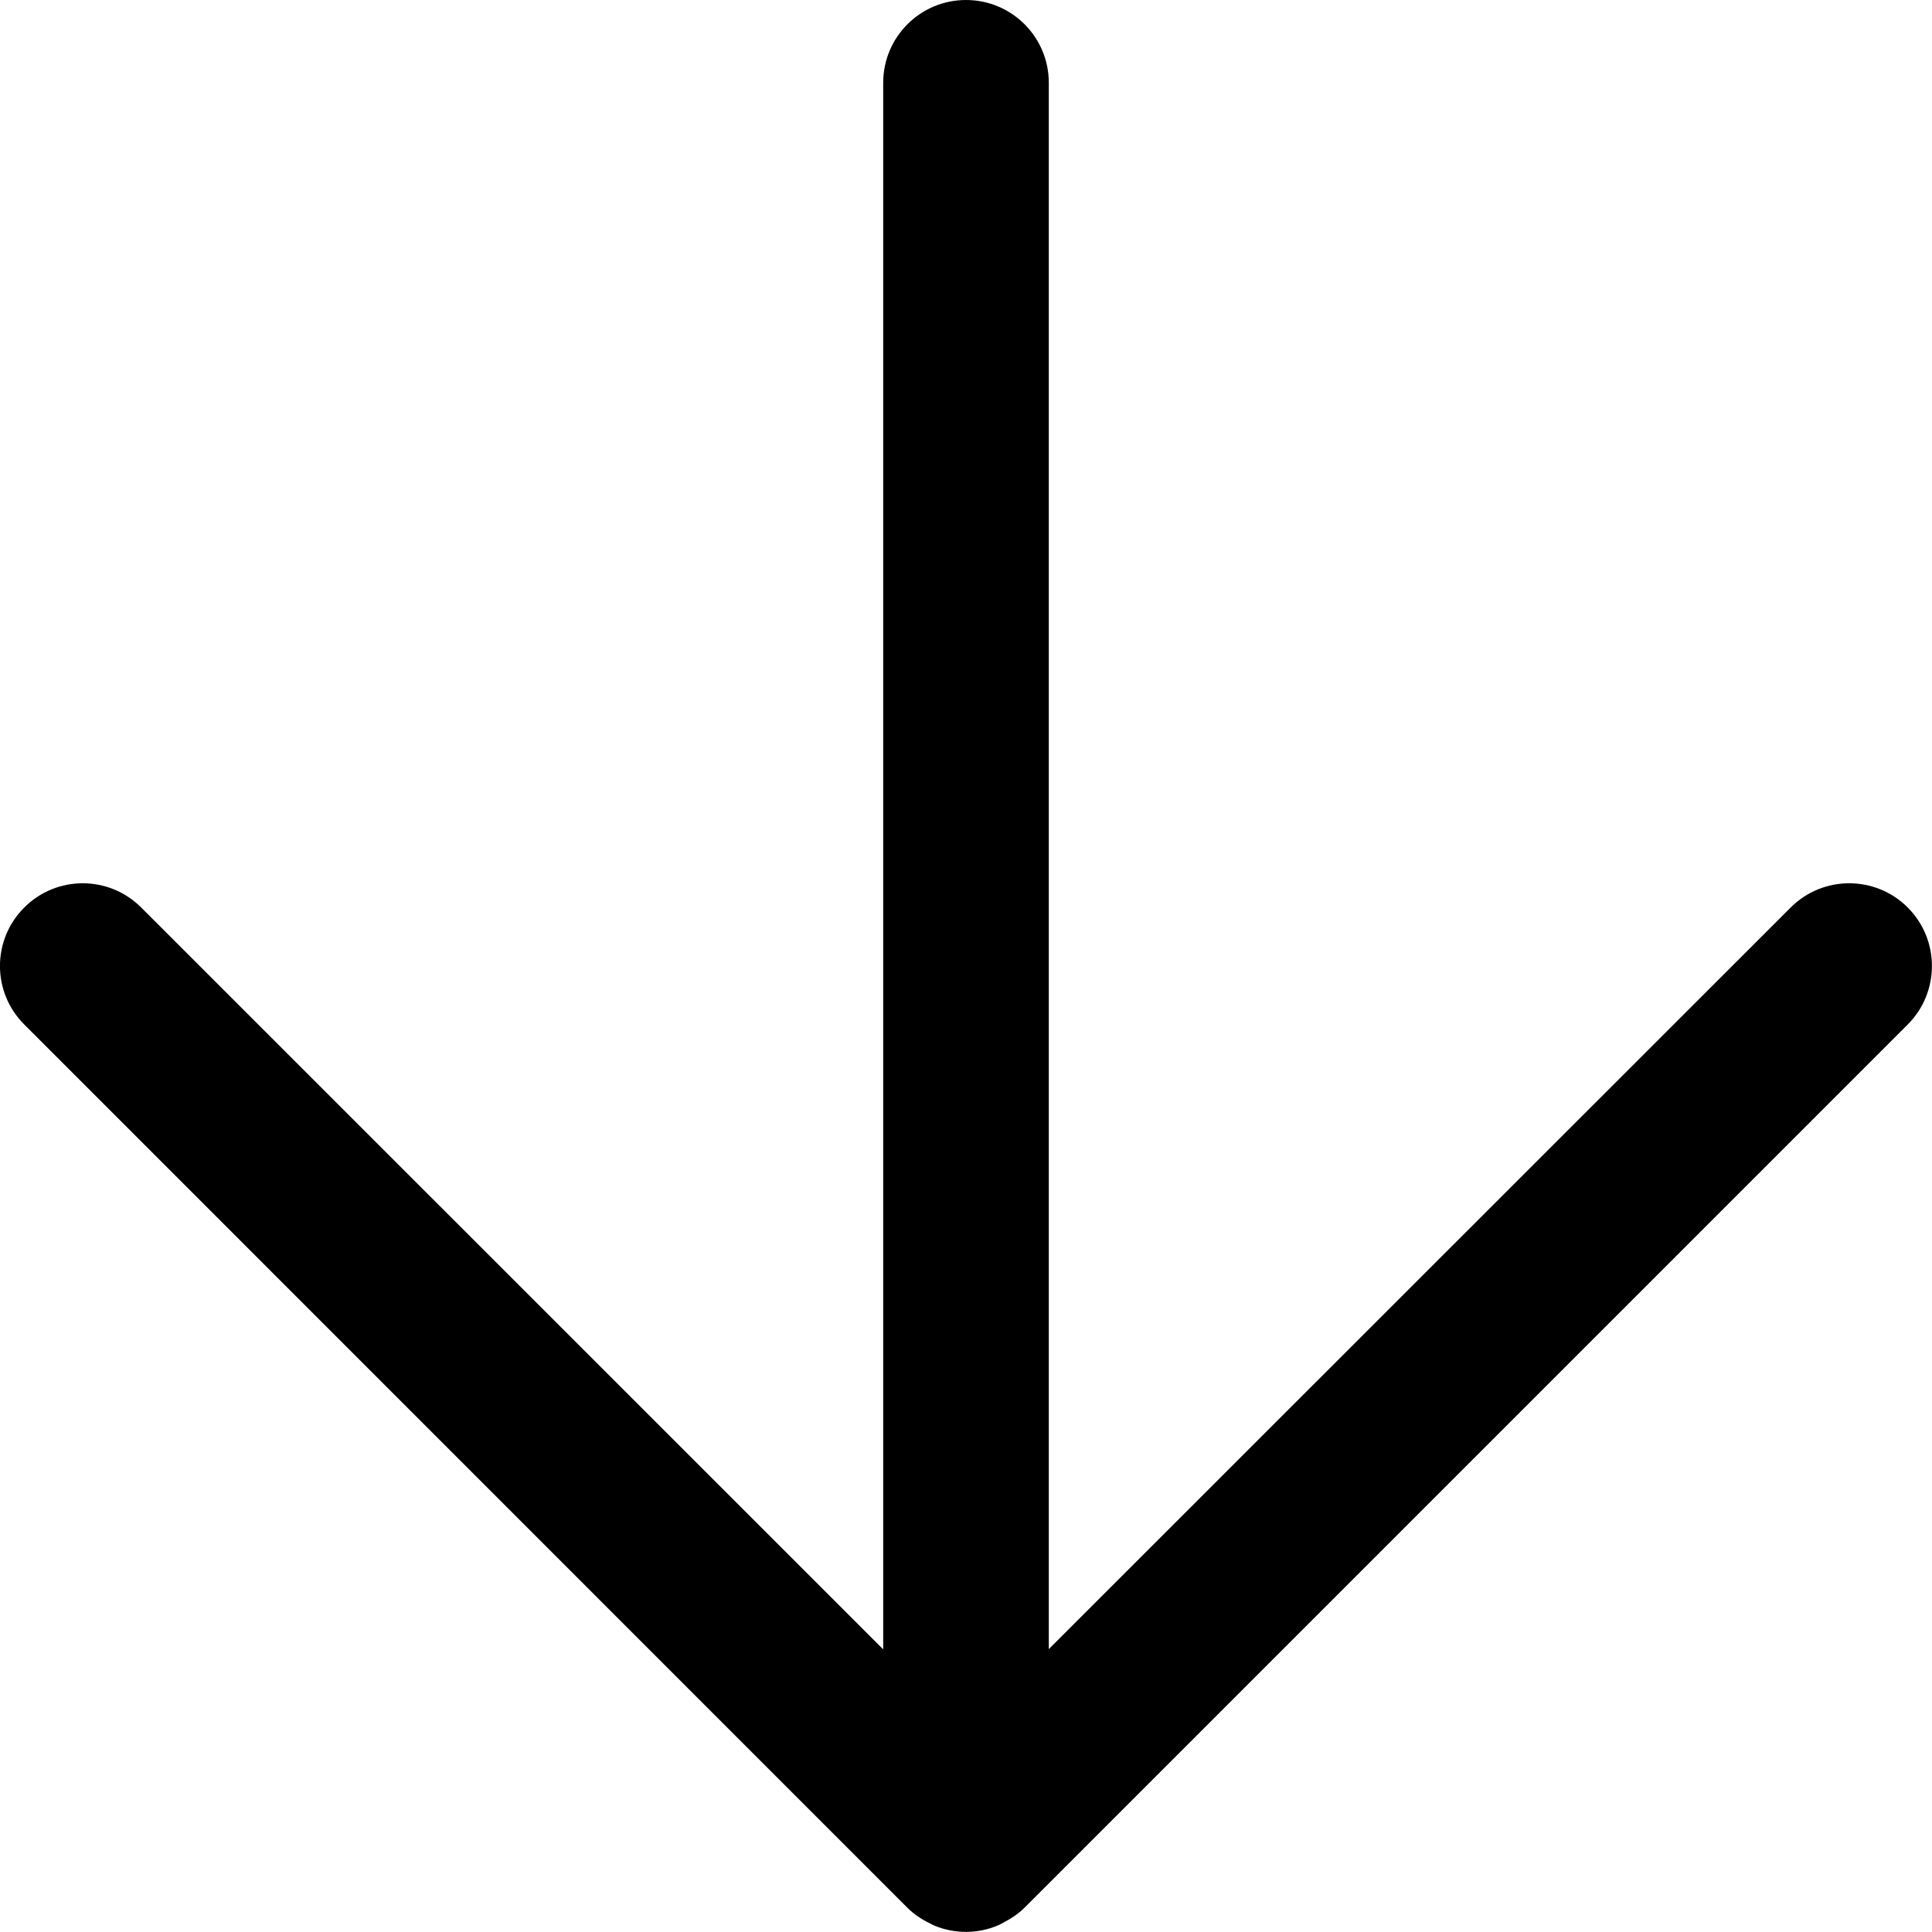
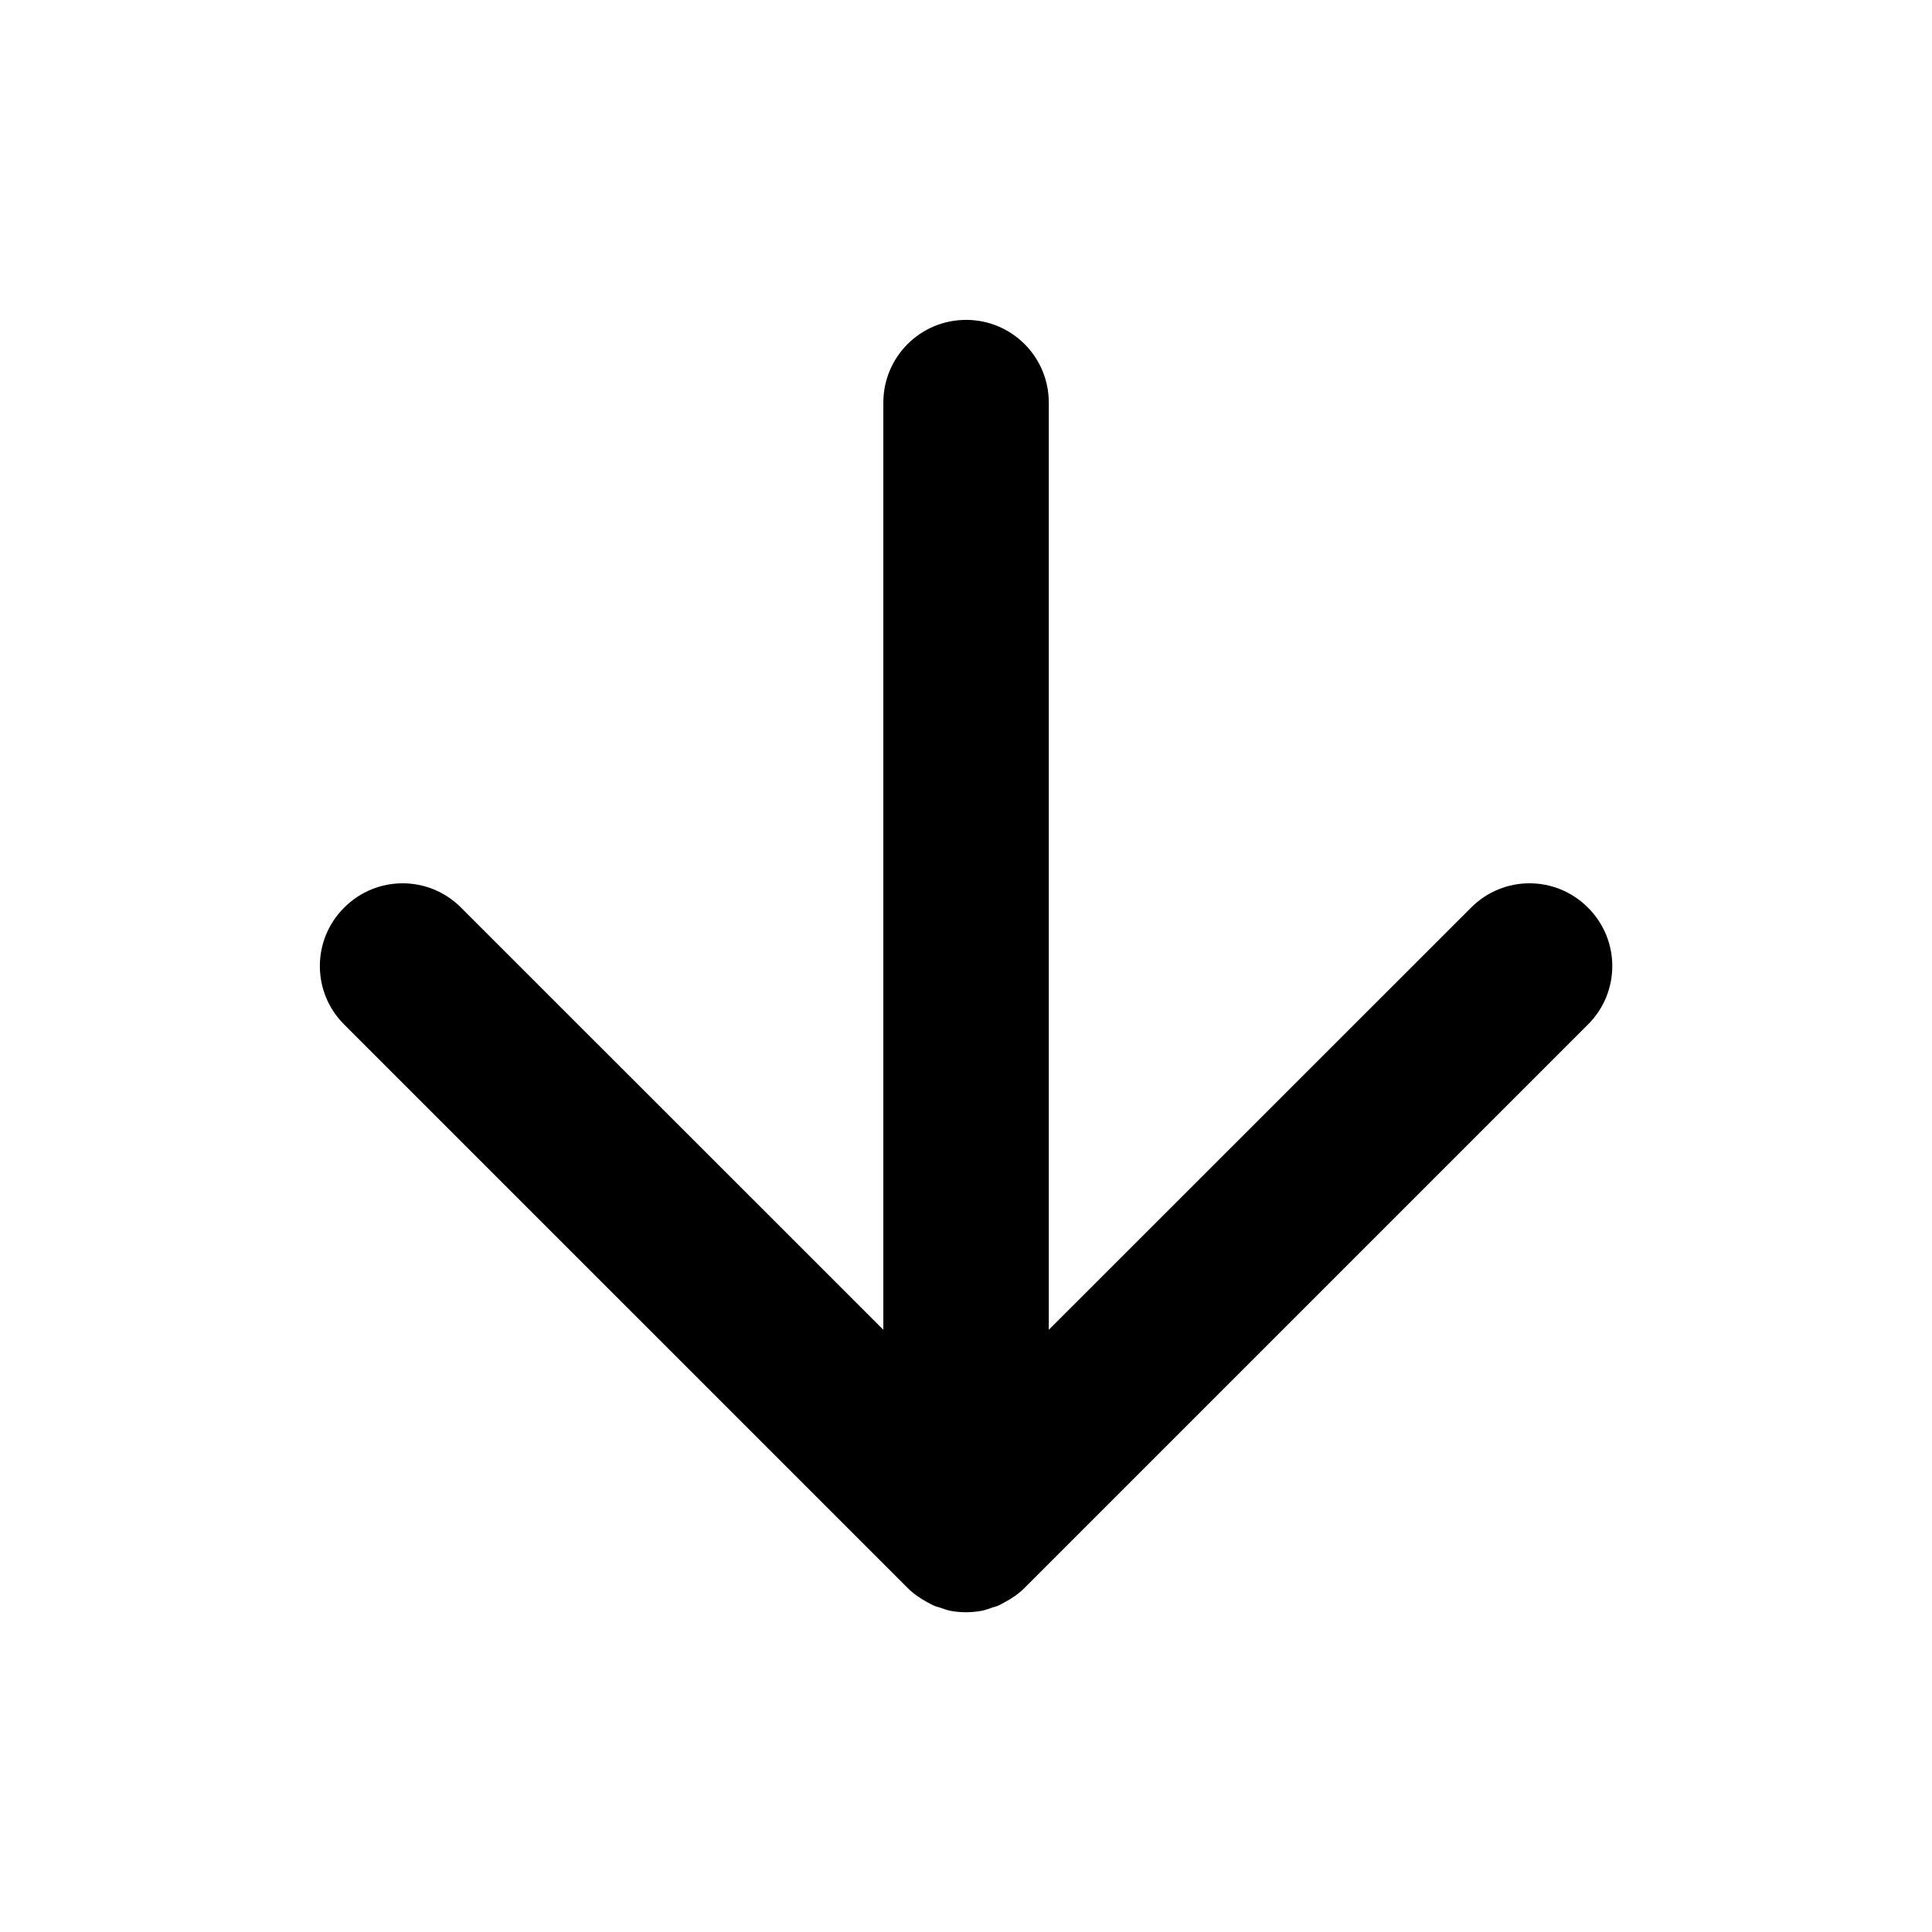
<svg width="14" height="14" fill="currentColor">
-   <path d="m7 0c.331 0 .6.268.6.6v11.35l5.376-5.374c.234-.234.614-.234.848 0 .234.234.234.614 0 .848l-6.4 6.4c-.043.043-.093.076-.144.103-.017.009-.034.02-.053.027-.07.029-.144.044-.219.045-.003 0-.005.001-.008.001l-.001-.001c-.078 0-.156-.015-.23-.046-.01-.004-.019-.01-.029-.015-.059-.028-.116-.065-.165-.114l-6.399-6.4c-.235-.234-.235-.614 0-.848.234-.234.613-.234.847 0l5.377 5.376v-11.352c0-.332.269-.6.6-.6z" />
+   <path d="m7.001 2.318c.331 0 .599.268.599.6v6.718l3.06-3.059c.234-.235.613-.235.847 0 .235.234.235.613 0 .847l-4.083 4.083c-.043.043-.092.076-.143.103-.018.009-.034.02-.053.027-.011.005-.023.007-.035.011-.025.009-.05.018-.077.024-.077.014-.155.015-.232 0-.026-.006-.051-.015-.077-.024-.011-.004-.024-.006-.035-.011-.018-.007-.035-.018-.053-.027-.05-.027-.099-.06-.142-.103l-4.083-4.083c-.235-.234-.235-.613 0-.847.234-.235.613-.235.847 0l3.06 3.059v-6.718c0-.332.268-.6.6-.6z" />
</svg>
